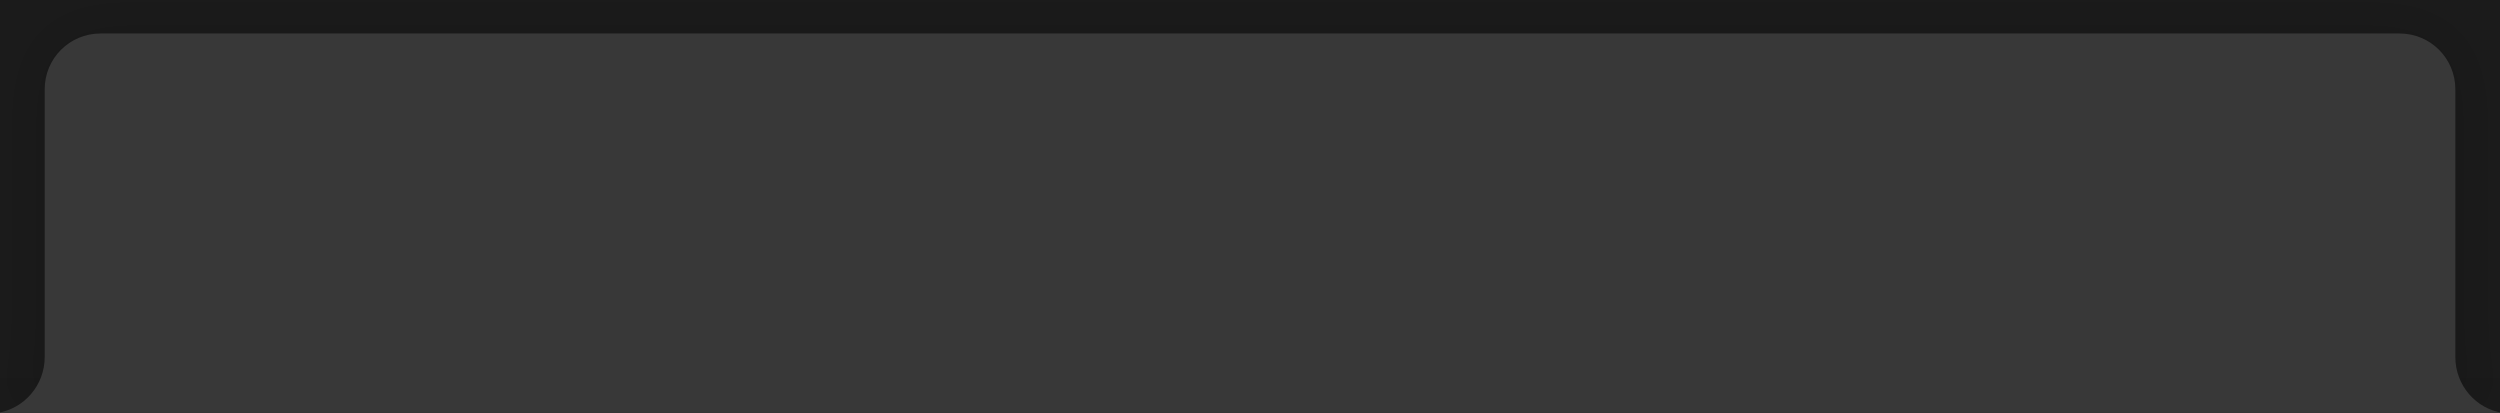
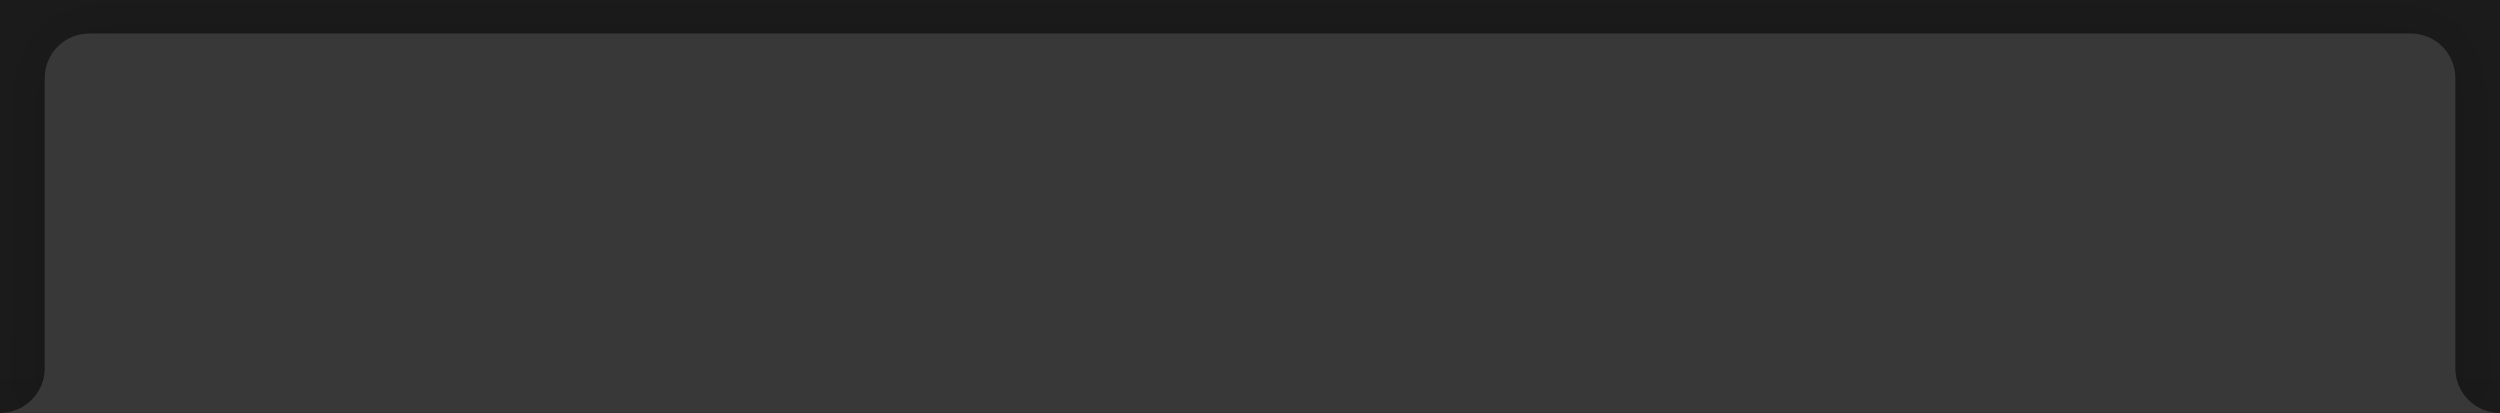
<svg xmlns="http://www.w3.org/2000/svg" xmlns:xlink="http://www.w3.org/1999/xlink" width="224" height="37" version="1.1" viewBox="0 0 59.266 9.79" id="svg13">
  <defs id="defs5">
    <linearGradient id="linearGradient843">
      <stop style="stop-color:#000000;stop-opacity:1" offset="0" id="stop839" />
      <stop style="stop-color:#000000;stop-opacity:0" offset="1" id="stop841" />
    </linearGradient>
-     <filter id="filter849" x="-0.028" y="-0.175" width="1.056" height="1.351" color-interpolation-filters="sRGB">
-       <feGaussianBlur stdDeviation="0.658" id="feGaussianBlur2" />
+     <linearGradient xlink:href="#linearGradient843" id="linearGradient845" x1="23.812" y1="9.889" x2="23.812" y2="8.566" gradientUnits="userSpaceOnUse" gradientTransform="translate(0,-0.09921874)" />
+     <filter style="color-interpolation-filters:sRGB" id="filter856" x="-0.028" width="1.055" y="-0.182" height="1.364">
+       <feGaussianBlur stdDeviation="0.683" id="feGaussianBlur858" />
    </filter>
-     <filter style="color-interpolation-filters:sRGB" id="filter838" x="-0.028" width="1.055" y="-0.183" height="1.365">
-       <feGaussianBlur stdDeviation="0.684" id="feGaussianBlur840" />
-     </filter>
-     <linearGradient xlink:href="#linearGradient843" id="linearGradient845" x1="23.812" y1="9.889" x2="23.812" y2="8.566" gradientUnits="userSpaceOnUse" gradientTransform="translate(0,-0.09921874)" />
  </defs>
  <rect style="opacity:1;fill:#1b1b1b;stroke-width:0.529;stroke-linecap:round;stroke-linejoin:round;paint-order:stroke fill markers;fill-opacity:1" id="rect836" width="68.792" height="18.521" x="-3.969" y="-3.969" rx="0" ry="0" />
  <rect style="opacity:0.05;fill:url(#linearGradient845);fill-opacity:1;stroke-width:0.529;stroke-linecap:round;stroke-linejoin:round;paint-order:stroke fill markers" id="rect837" width="68.792" height="3.175" x="-3.969" y="6.615" rx="0" ry="0" />
-   <path d="m 2.381,0.794 c -0.733,0 -1.323,0.59 -1.323,1.323 v 6.35 c 0,0.668 -0.491,1.23 -1.132,1.323 l 0.322,1.896e-4 58.771,0 0.322,-1.896e-4 c -0.642,-0.092 -1.132,-0.655 -1.132,-1.323 v -6.35 c 0,-0.733 -0.59,-1.323 -1.323,-1.323 z" fill="#f7f7f7" stroke-linecap="round" stroke-linejoin="round" stroke-width="0.083" style="paint-order:stroke fill markers;fill:#000000;filter:url(#filter838);opacity:0.15" id="path836" />
-   <path d="m 2.381,0.794 c -0.733,0 -1.323,0.59 -1.323,1.323 v 6.35 c 0,0.668 -0.491,1.23 -1.132,1.323 l 0.322,1.896e-4 58.771,0 0.322,-1.896e-4 c -0.642,-0.092 -1.132,-0.655 -1.132,-1.323 v -6.35 c 0,-0.733 -0.59,-1.323 -1.323,-1.323 z" fill="#f7f7f7" stroke-linecap="round" stroke-linejoin="round" stroke-width="0.083" style="paint-order:stroke fill markers;fill:#383838;fill-opacity:1" id="path11" />
+   <path id="path854" style="opacity:0.15;fill:#000000;fill-opacity:1;stroke-width:0.265;filter:url(#filter856)" d="m 2.116,0.794 c -0.586,0 -1.058,0.472 -1.058,1.058 v 4.763 1.058 1.058 c 0,0.586 -0.472,1.058 -1.058,1.058 H 59.267 c -0.586,0 -1.058,-0.472 -1.058,-1.058 V 7.673 6.615 1.852 c 0,-0.586 -0.472,-1.058 -1.058,-1.058 z" />
+   <path id="rect842" style="fill:#383838;fill-opacity:1;stroke-width:0.265" d="m 2.116,0.794 c -0.586,0 -1.058,0.472 -1.058,1.058 v 4.763 1.058 1.058 c 0,0.586 -0.472,1.058 -1.058,1.058 H 59.267 c -0.586,0 -1.058,-0.472 -1.058,-1.058 V 7.673 6.615 1.852 c 0,-0.586 -0.472,-1.058 -1.058,-1.058 z" />
</svg>
